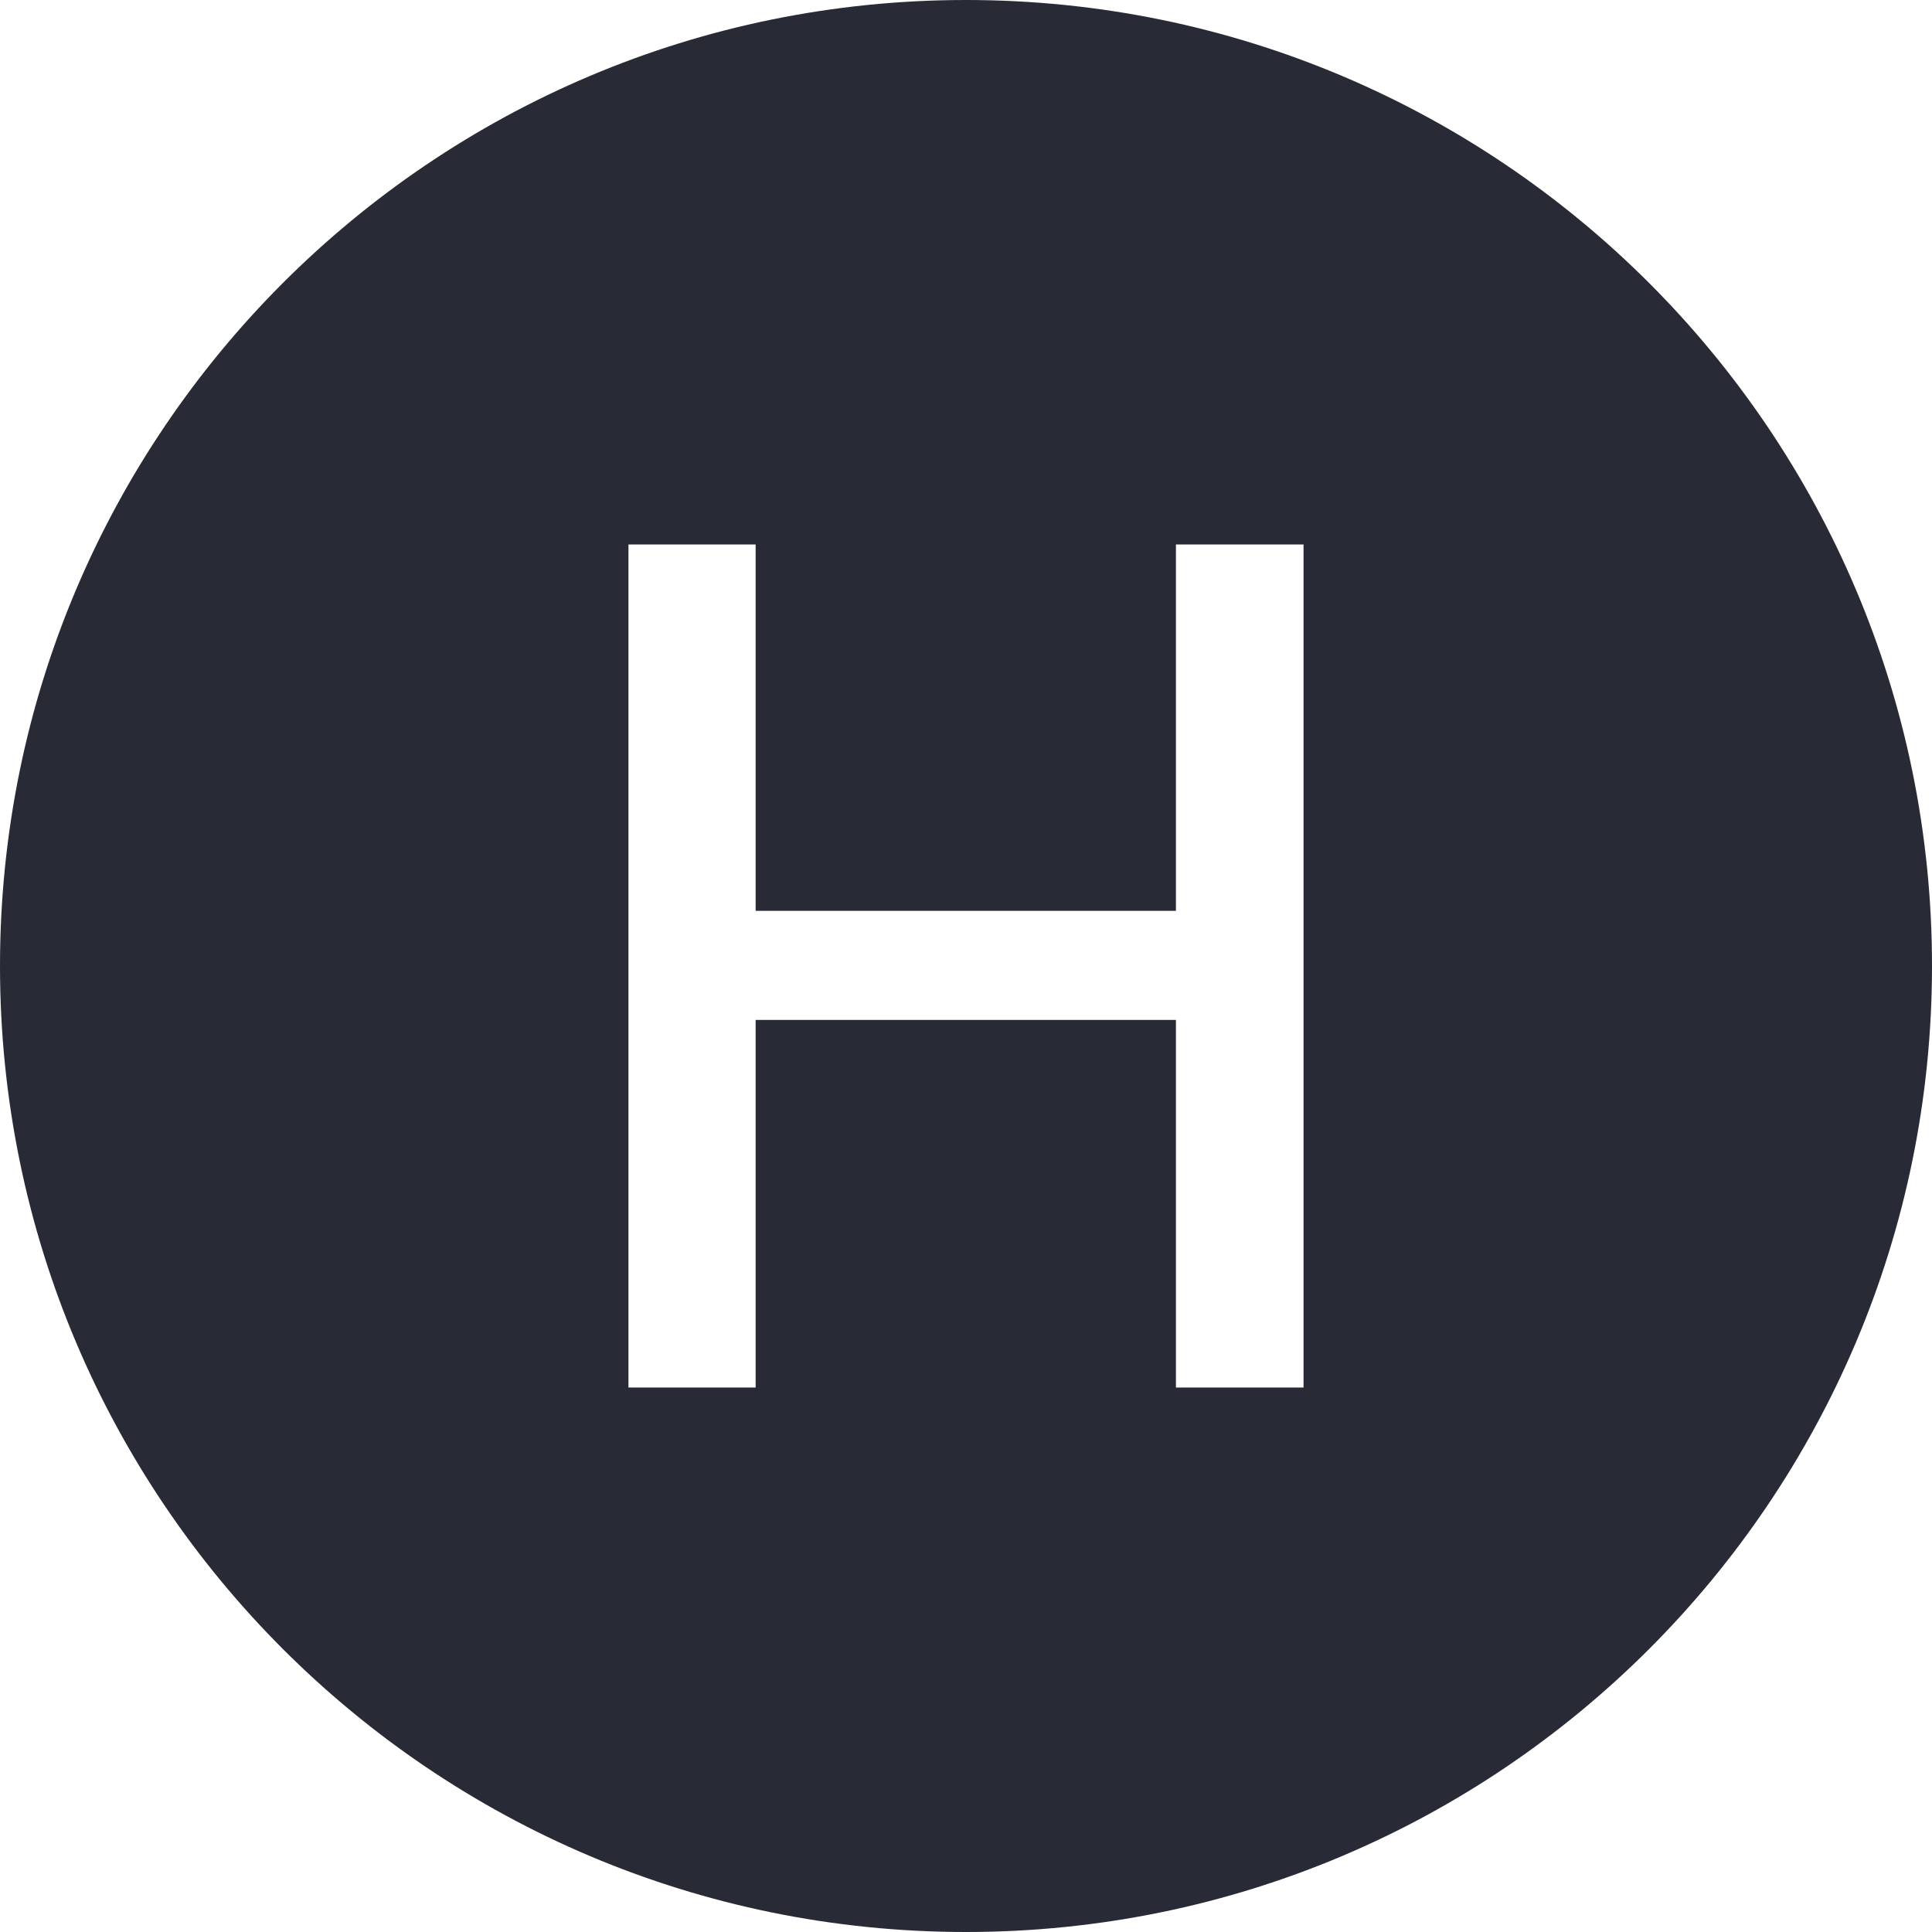
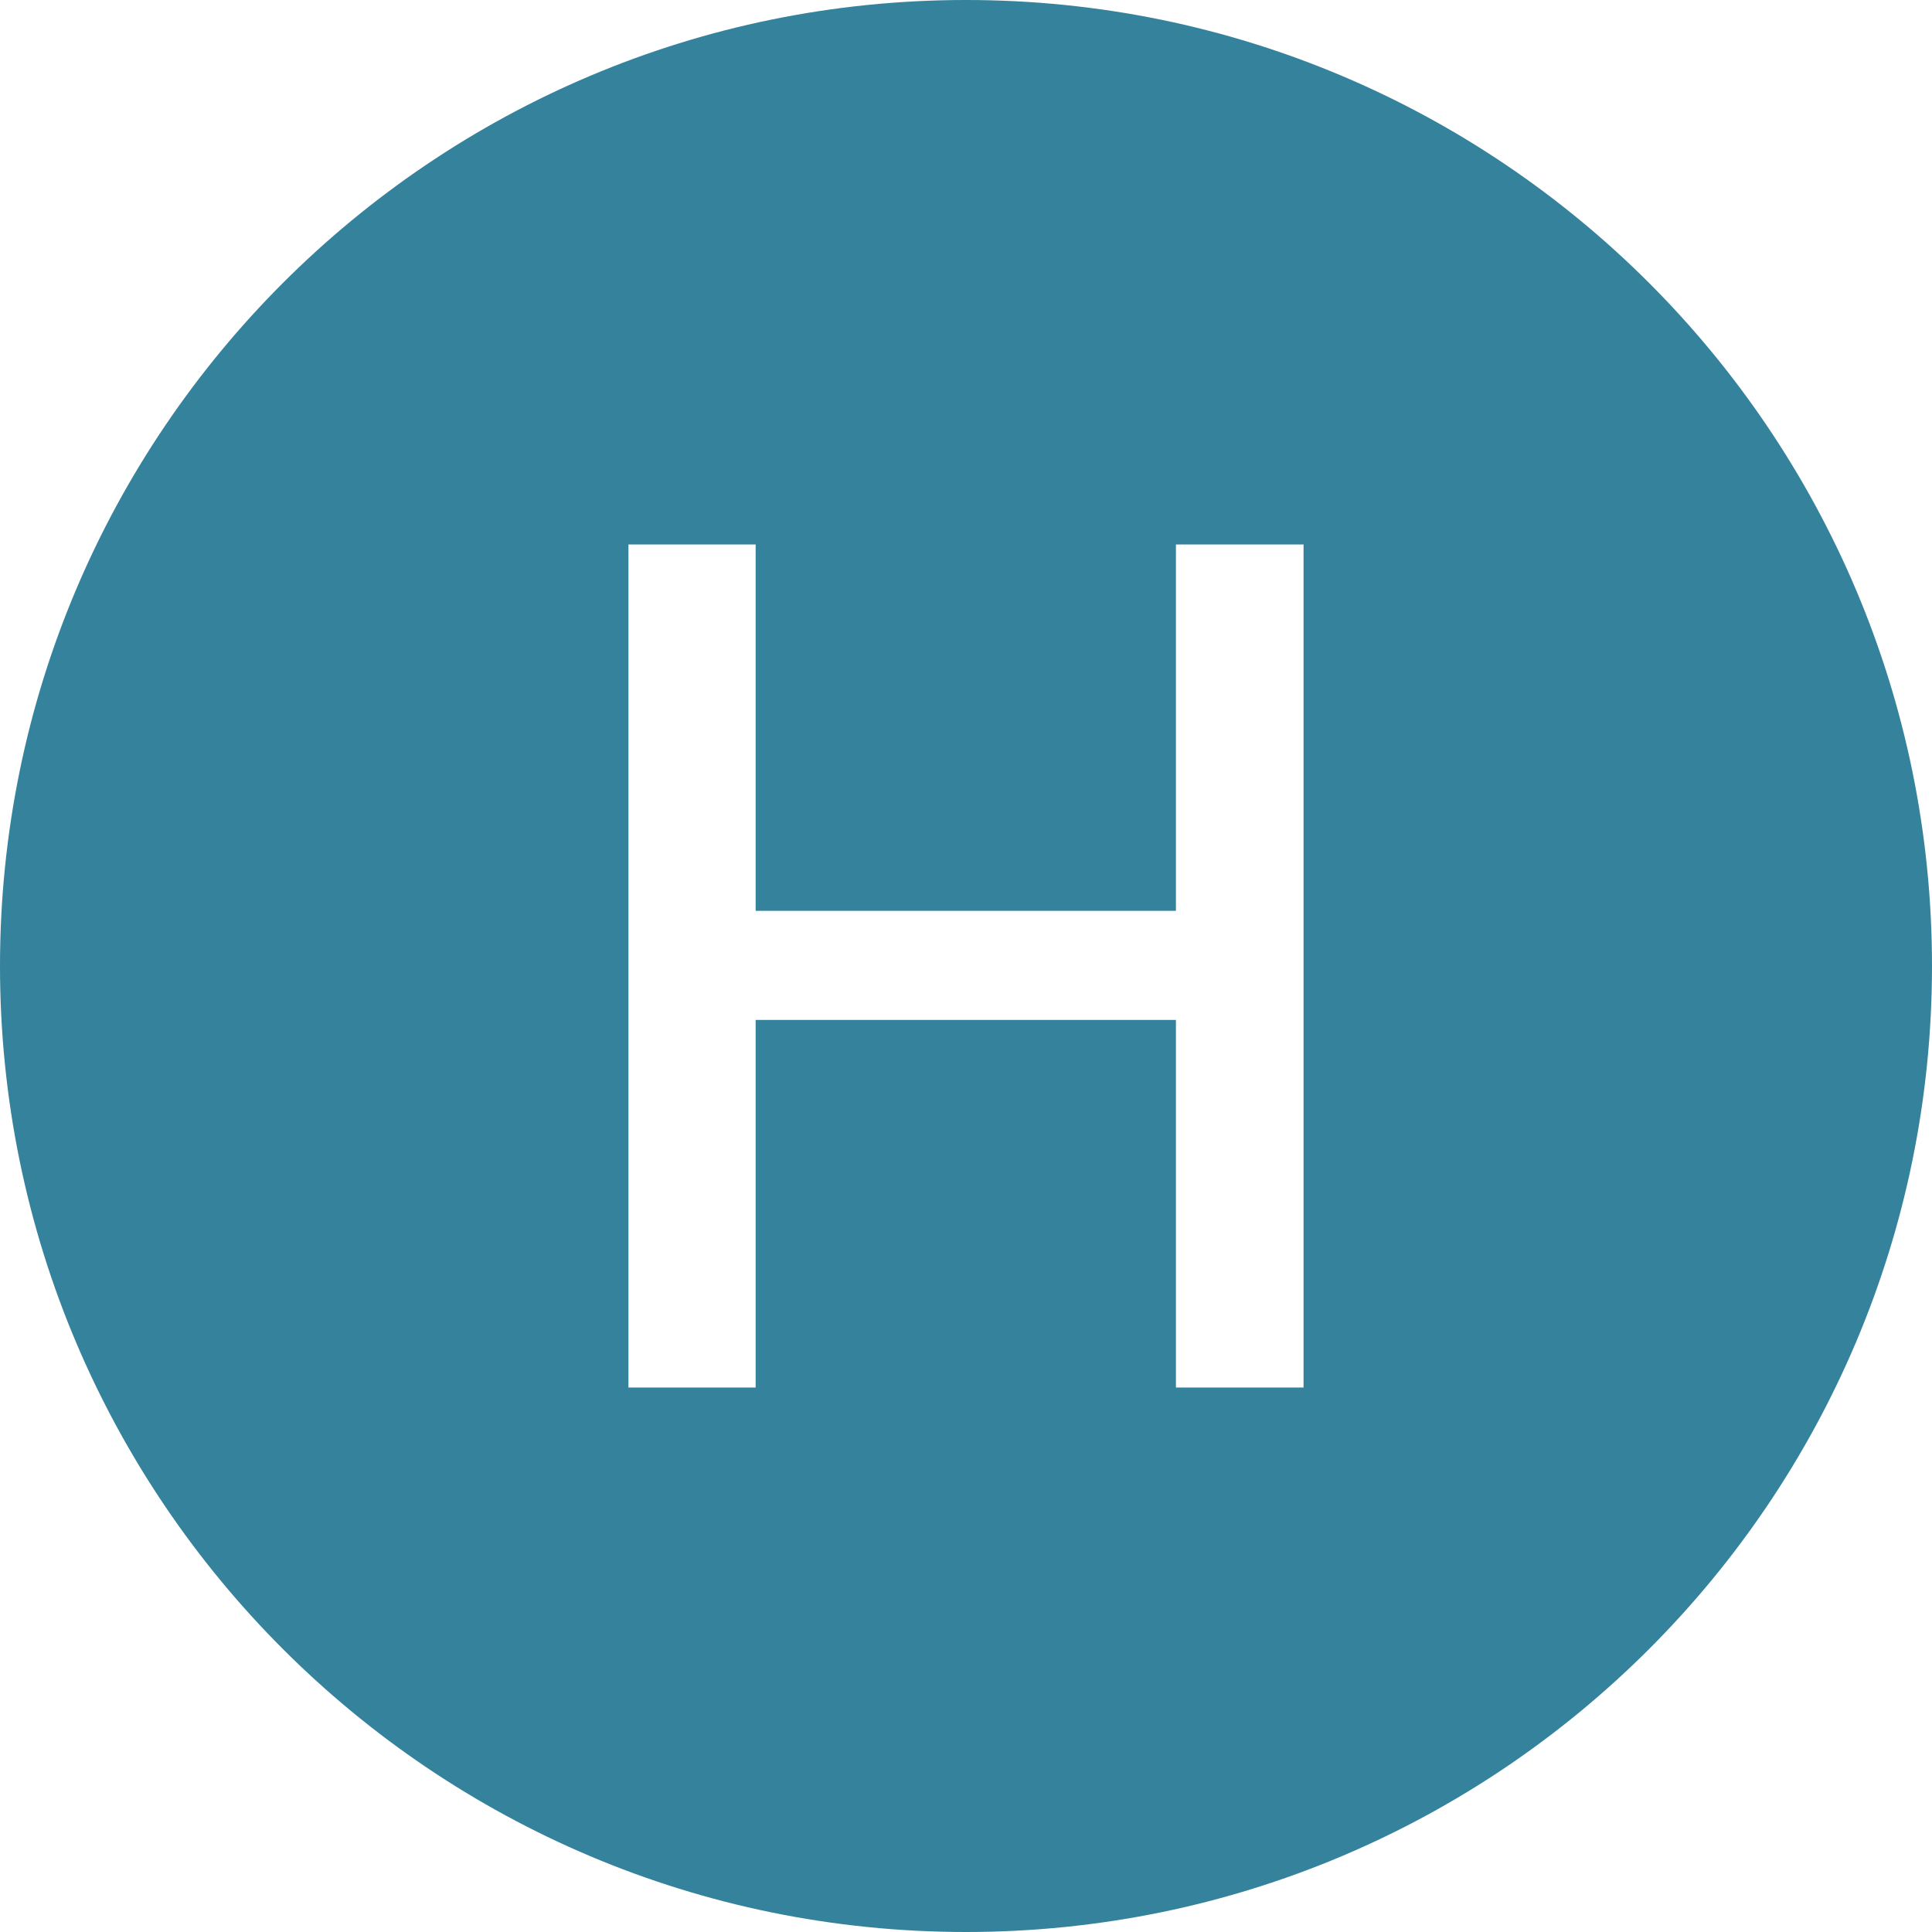
<svg xmlns="http://www.w3.org/2000/svg" xmlns:xlink="http://www.w3.org/1999/xlink" width="700" height="700" viewBox="0 0 700 700">
  <defs>
    <g>
      <g id="glyph-0-0">
        <path d="M 39.078 95.453 L 39.078 19.094 L 386.297 19.094 L 386.297 95.453 Z M 39.078 -9.547 L 39.078 -85.906 L 386.297 -85.906 L 386.297 -9.547 Z M 39.078 -114.547 L 39.078 -190.906 L 386.297 -190.906 L 386.297 -114.547 Z M 39.078 -219.547 L 39.078 -295.906 L 386.297 -295.906 L 386.297 -219.547 Z M 39.078 -324.547 L 39.078 -400.906 L 386.297 -400.906 L 386.297 -324.547 Z M 39.078 -324.547 " />
      </g>
      <g id="glyph-0-1">
        <path d="M 33.562 0 L 33.562 -305.453 L 79.641 -305.453 L 79.641 -172.719 L 231.922 -172.719 L 231.922 -305.453 L 278.156 -305.453 L 278.156 0 L 231.922 0 L 231.922 -133.188 L 79.641 -133.188 L 79.641 0 Z M 33.562 0 " />
      </g>
    </g>
  </defs>
-   <path fill-rule="nonzero" fill="rgb(15.686%, 16.471%, 21.176%)" fill-opacity="1" d="M 700 350 C 700 543.301 543.301 700 350 700 C 156.699 700 0 543.301 0 350 C 0 156.699 156.699 0 350 0 C 543.301 0 700 156.699 700 350 " />
+   <path fill-rule="nonzero" fill="rgb(20.784%, 50.98%, 61.176%)" fill-opacity="1" d="M 700 350 C 700 543.301 543.301 700 350 700 C 156.699 700 0 543.301 0 350 C 0 156.699 156.699 0 350 0 C 543.301 0 700 156.699 700 350 " />
  <g fill="rgb(100%, 100%, 100%)" fill-opacity="1">
    <use xlink:href="#glyph-0-1" x="194.141" y="502.727" />
  </g>
</svg>
